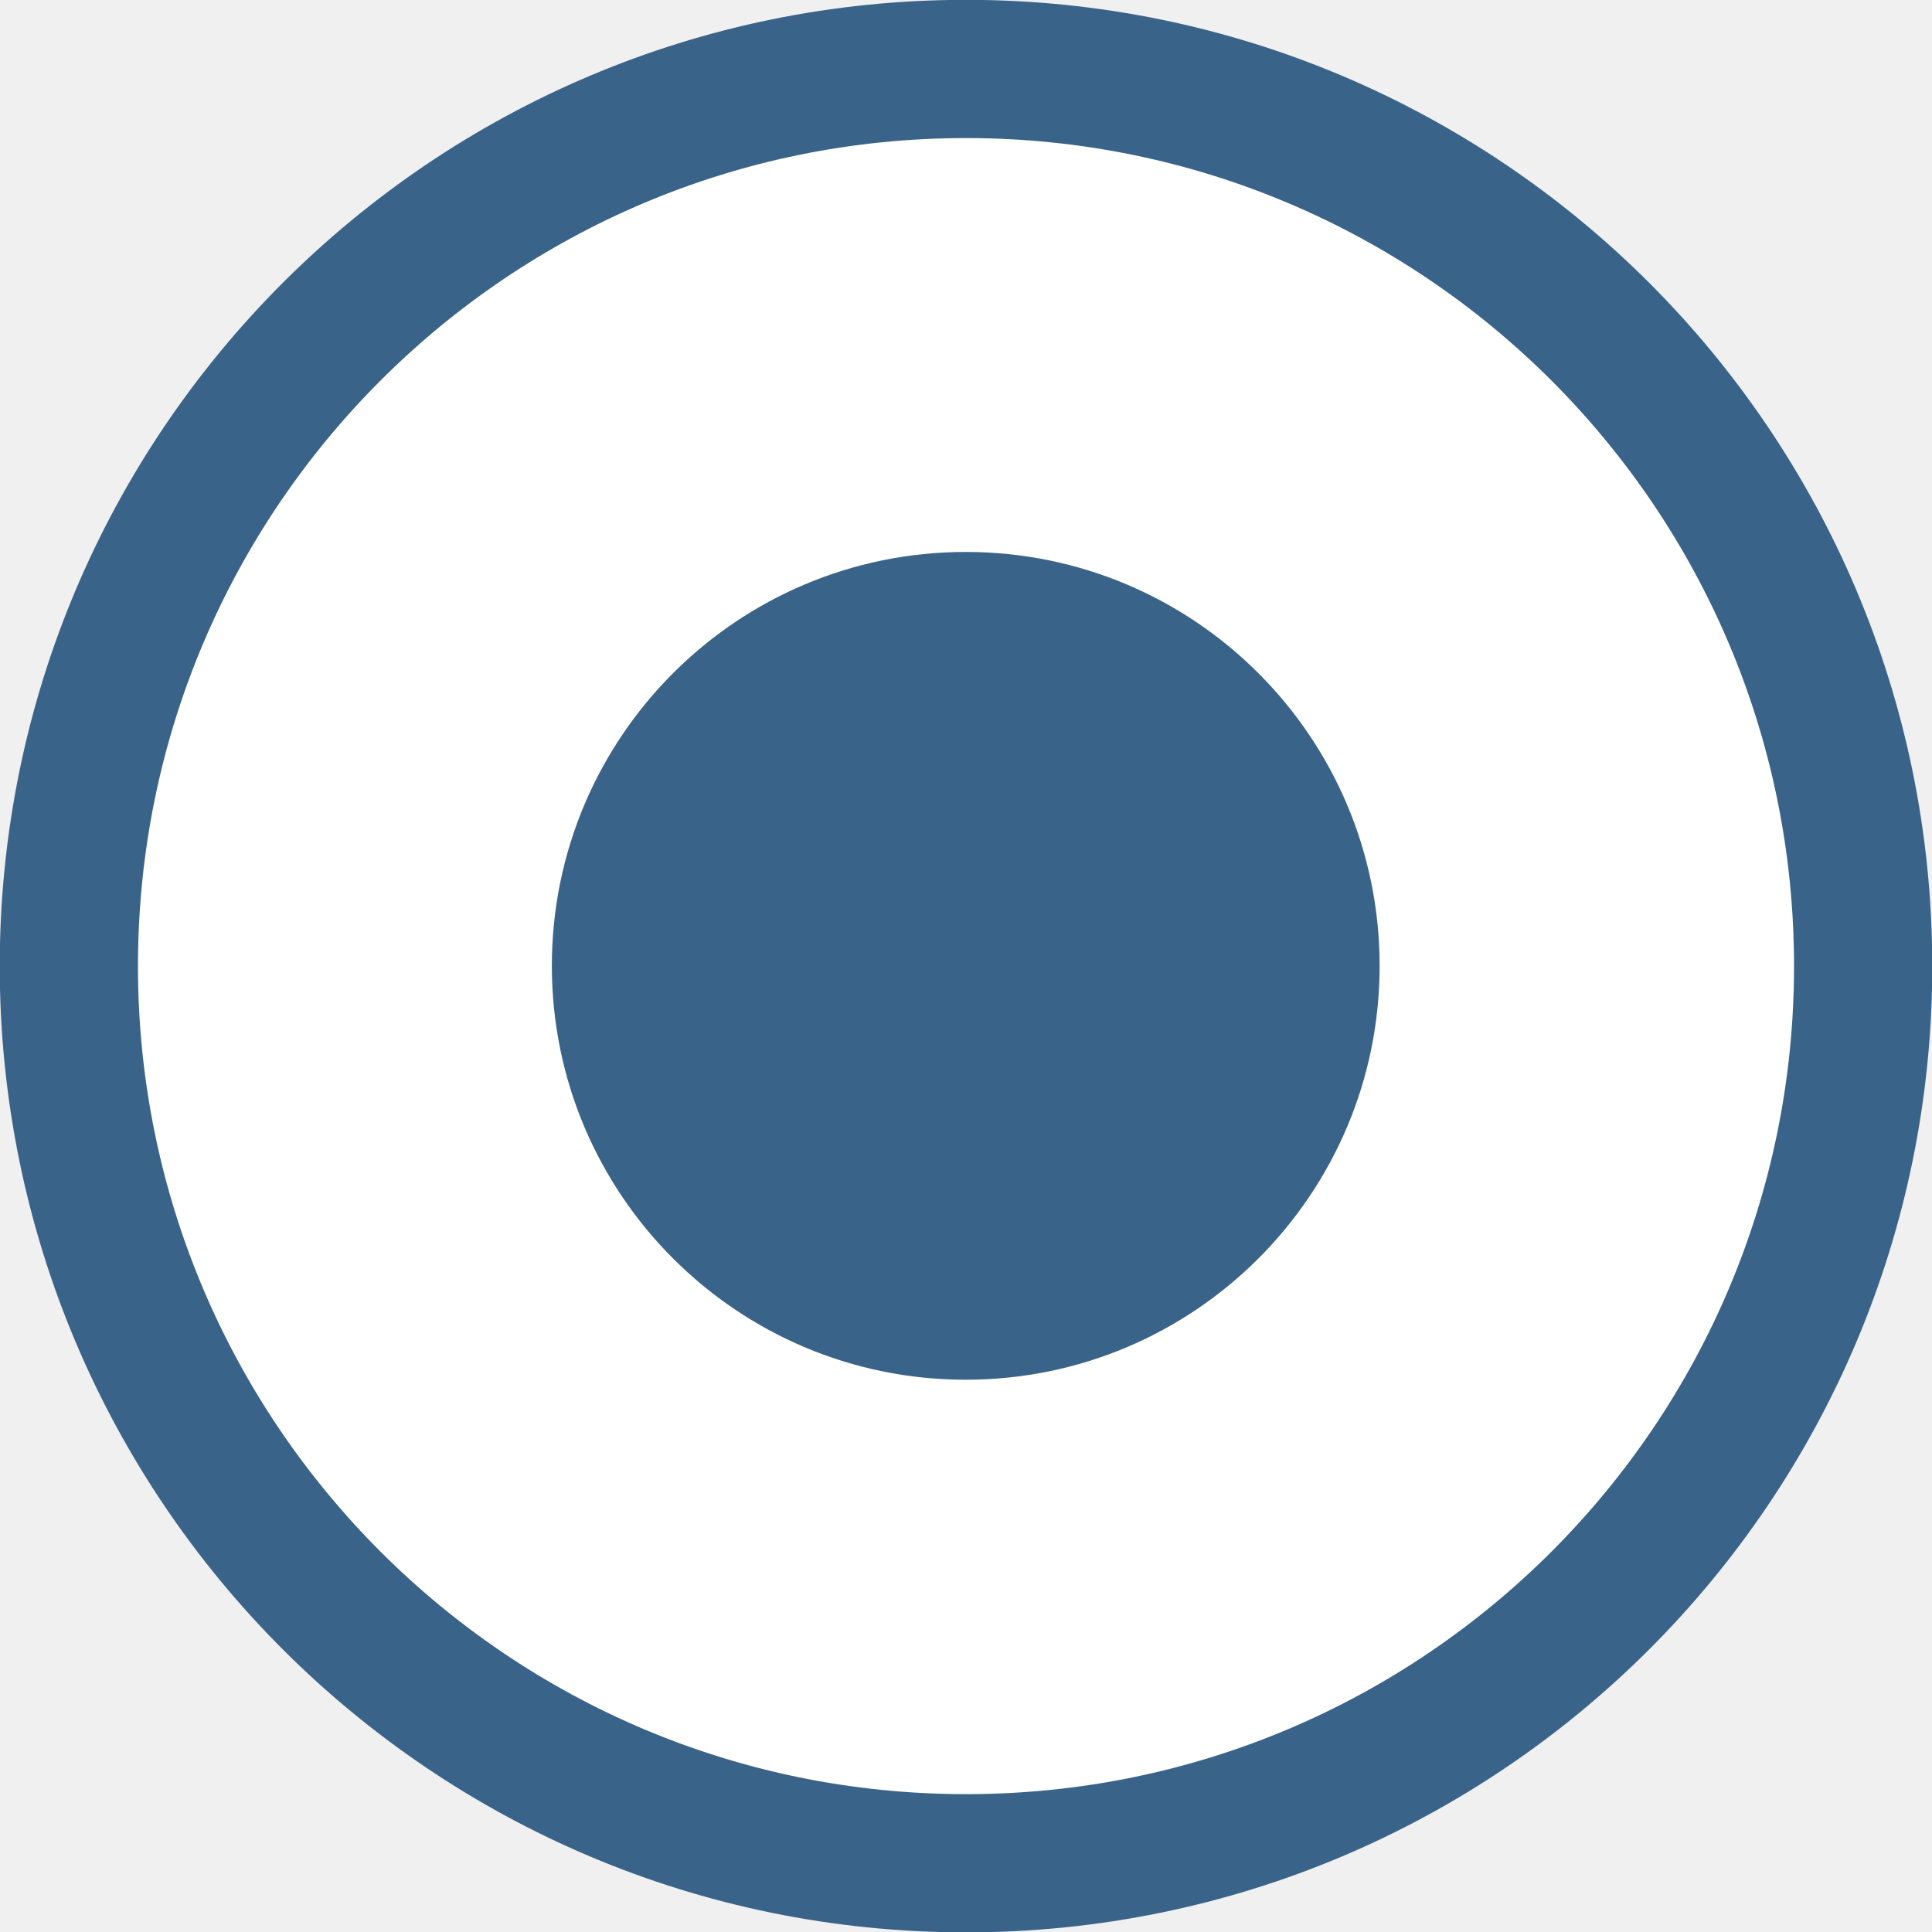
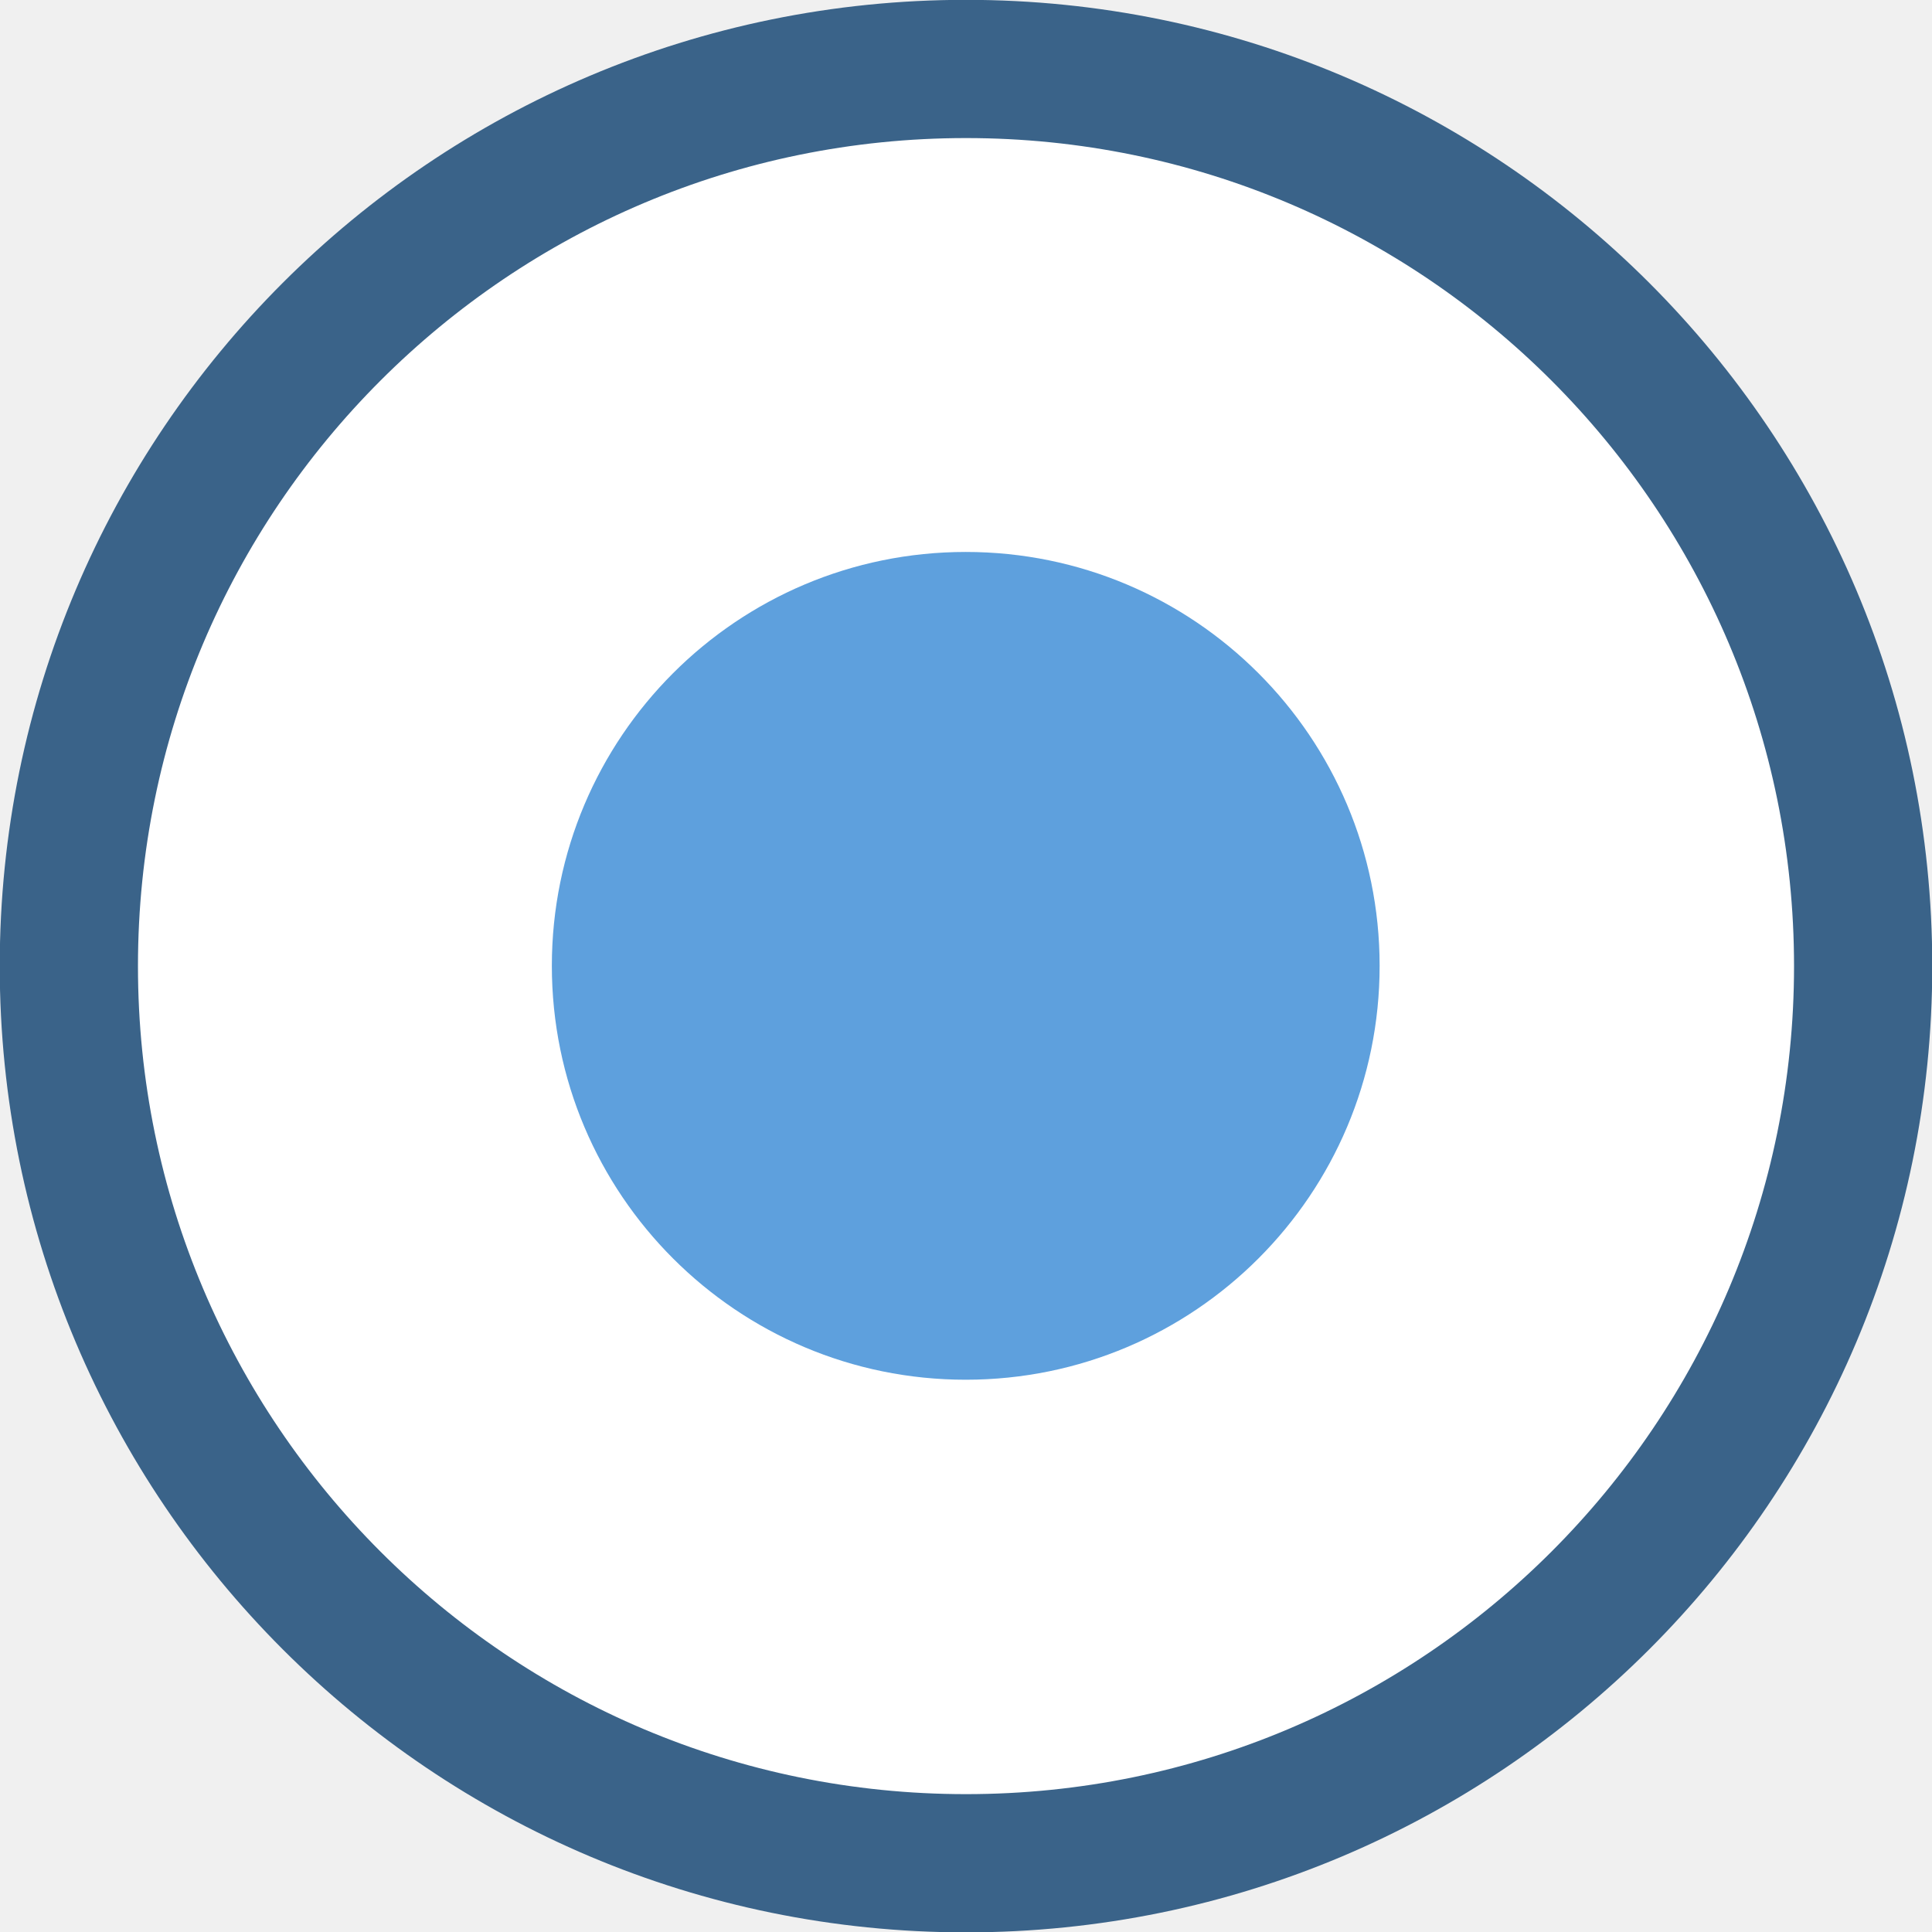
<svg xmlns="http://www.w3.org/2000/svg" width="14" height="14" viewBox="0 0 3.704 3.704" version="1.1" id="svg8">
  <defs id="defs2" />
  <g id="layer1" transform="translate(0,-293.2958)">
    <rect style="opacity:1;fill:#ffffff;fill-opacity:1;fill-rule:nonzero;stroke:#3a6389;stroke-width:0.265;stroke-linecap:round;stroke-linejoin:round;stroke-miterlimit:4;stroke-dasharray:none;stroke-dashoffset:0;stroke-opacity:1" id="rect4487" width="3.44" height="3.44" x="0.132" y="293.428" ry="1.72" rx="1.72" />
-     <rect style="opacity:1;fill:#3a6389;fill-opacity:1;fill-rule:nonzero;stroke:none;stroke-width:0.265;stroke-linecap:round;stroke-linejoin:round;stroke-miterlimit:4;stroke-dasharray:none;stroke-dashoffset:0;stroke-opacity:1" id="rect4490" width="1.587" height="1.587" x="1.058" y="294.354" ry="0.794" rx="0.794" />
+     <rect style="opacity:1;fill:#5ea0dd;fill-opacity:1;fill-rule:nonzero;stroke:none;stroke-width:0.265;stroke-linecap:round;stroke-linejoin:round;stroke-miterlimit:4;stroke-dasharray:none;stroke-dashoffset:0;stroke-opacity:1" id="rect4490" width="1.587" height="1.587" x="1.058" y="294.354" ry="0.794" rx="0.794" />
  </g>
</svg>
